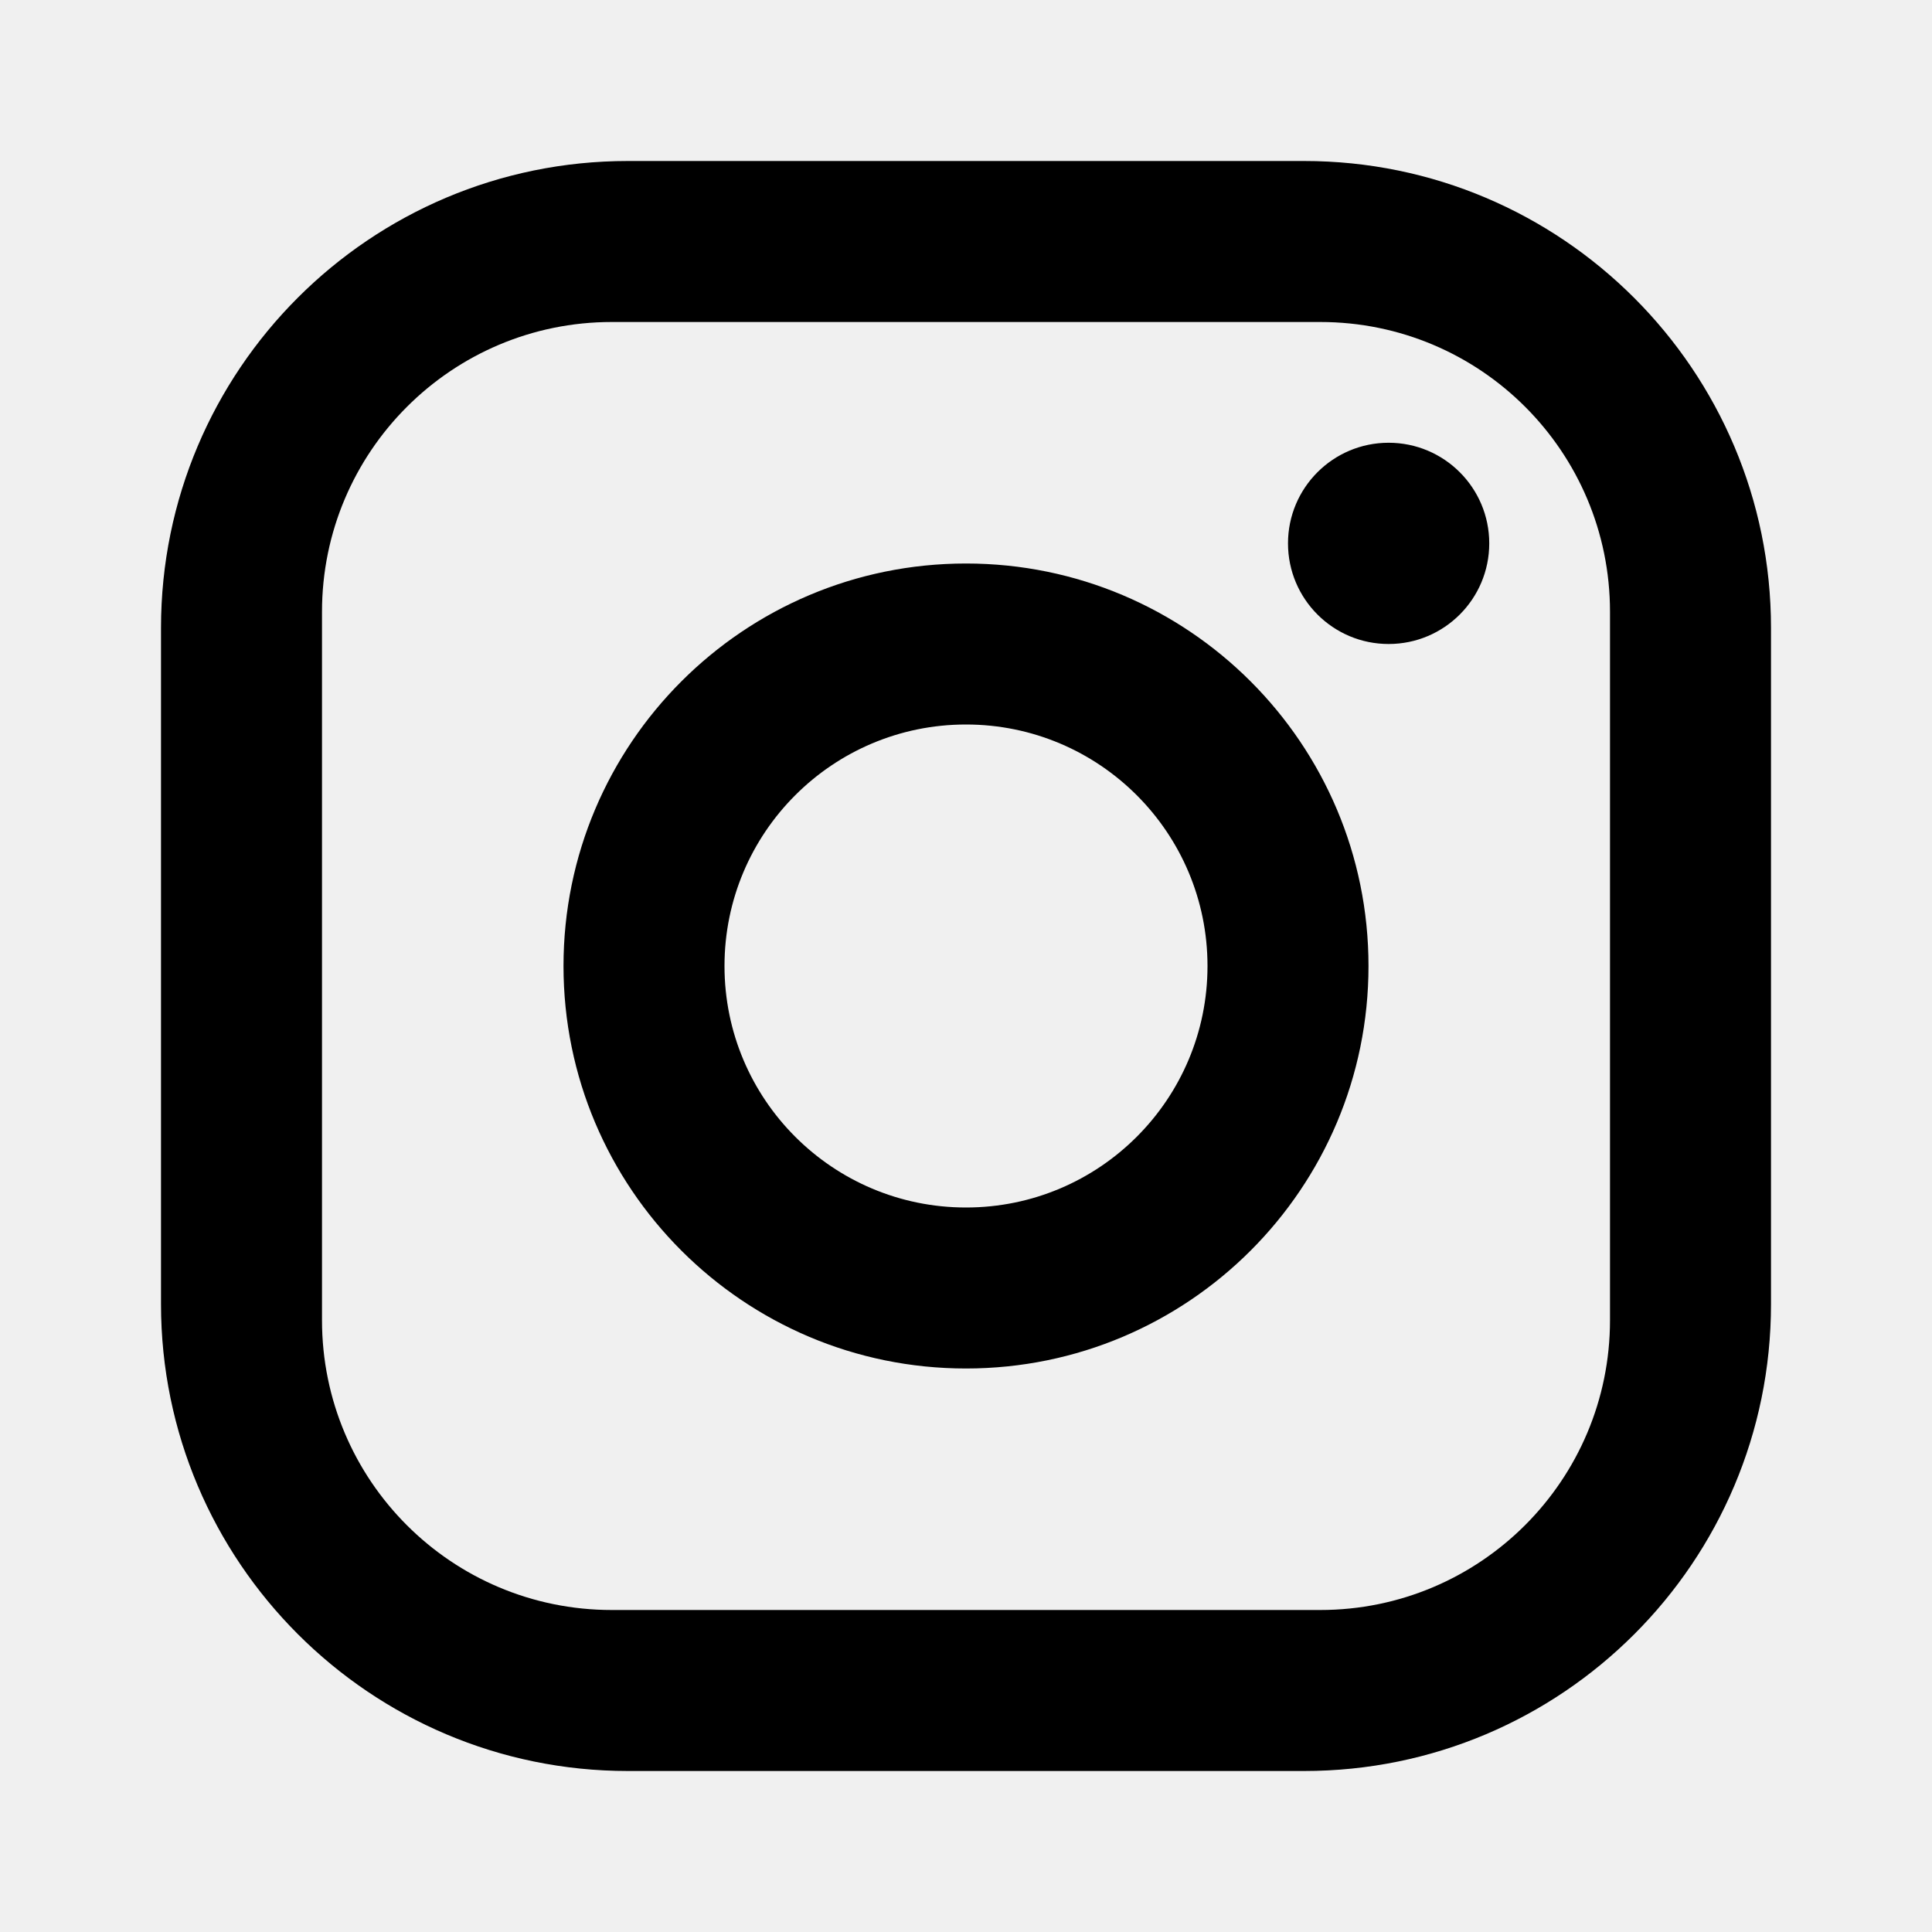
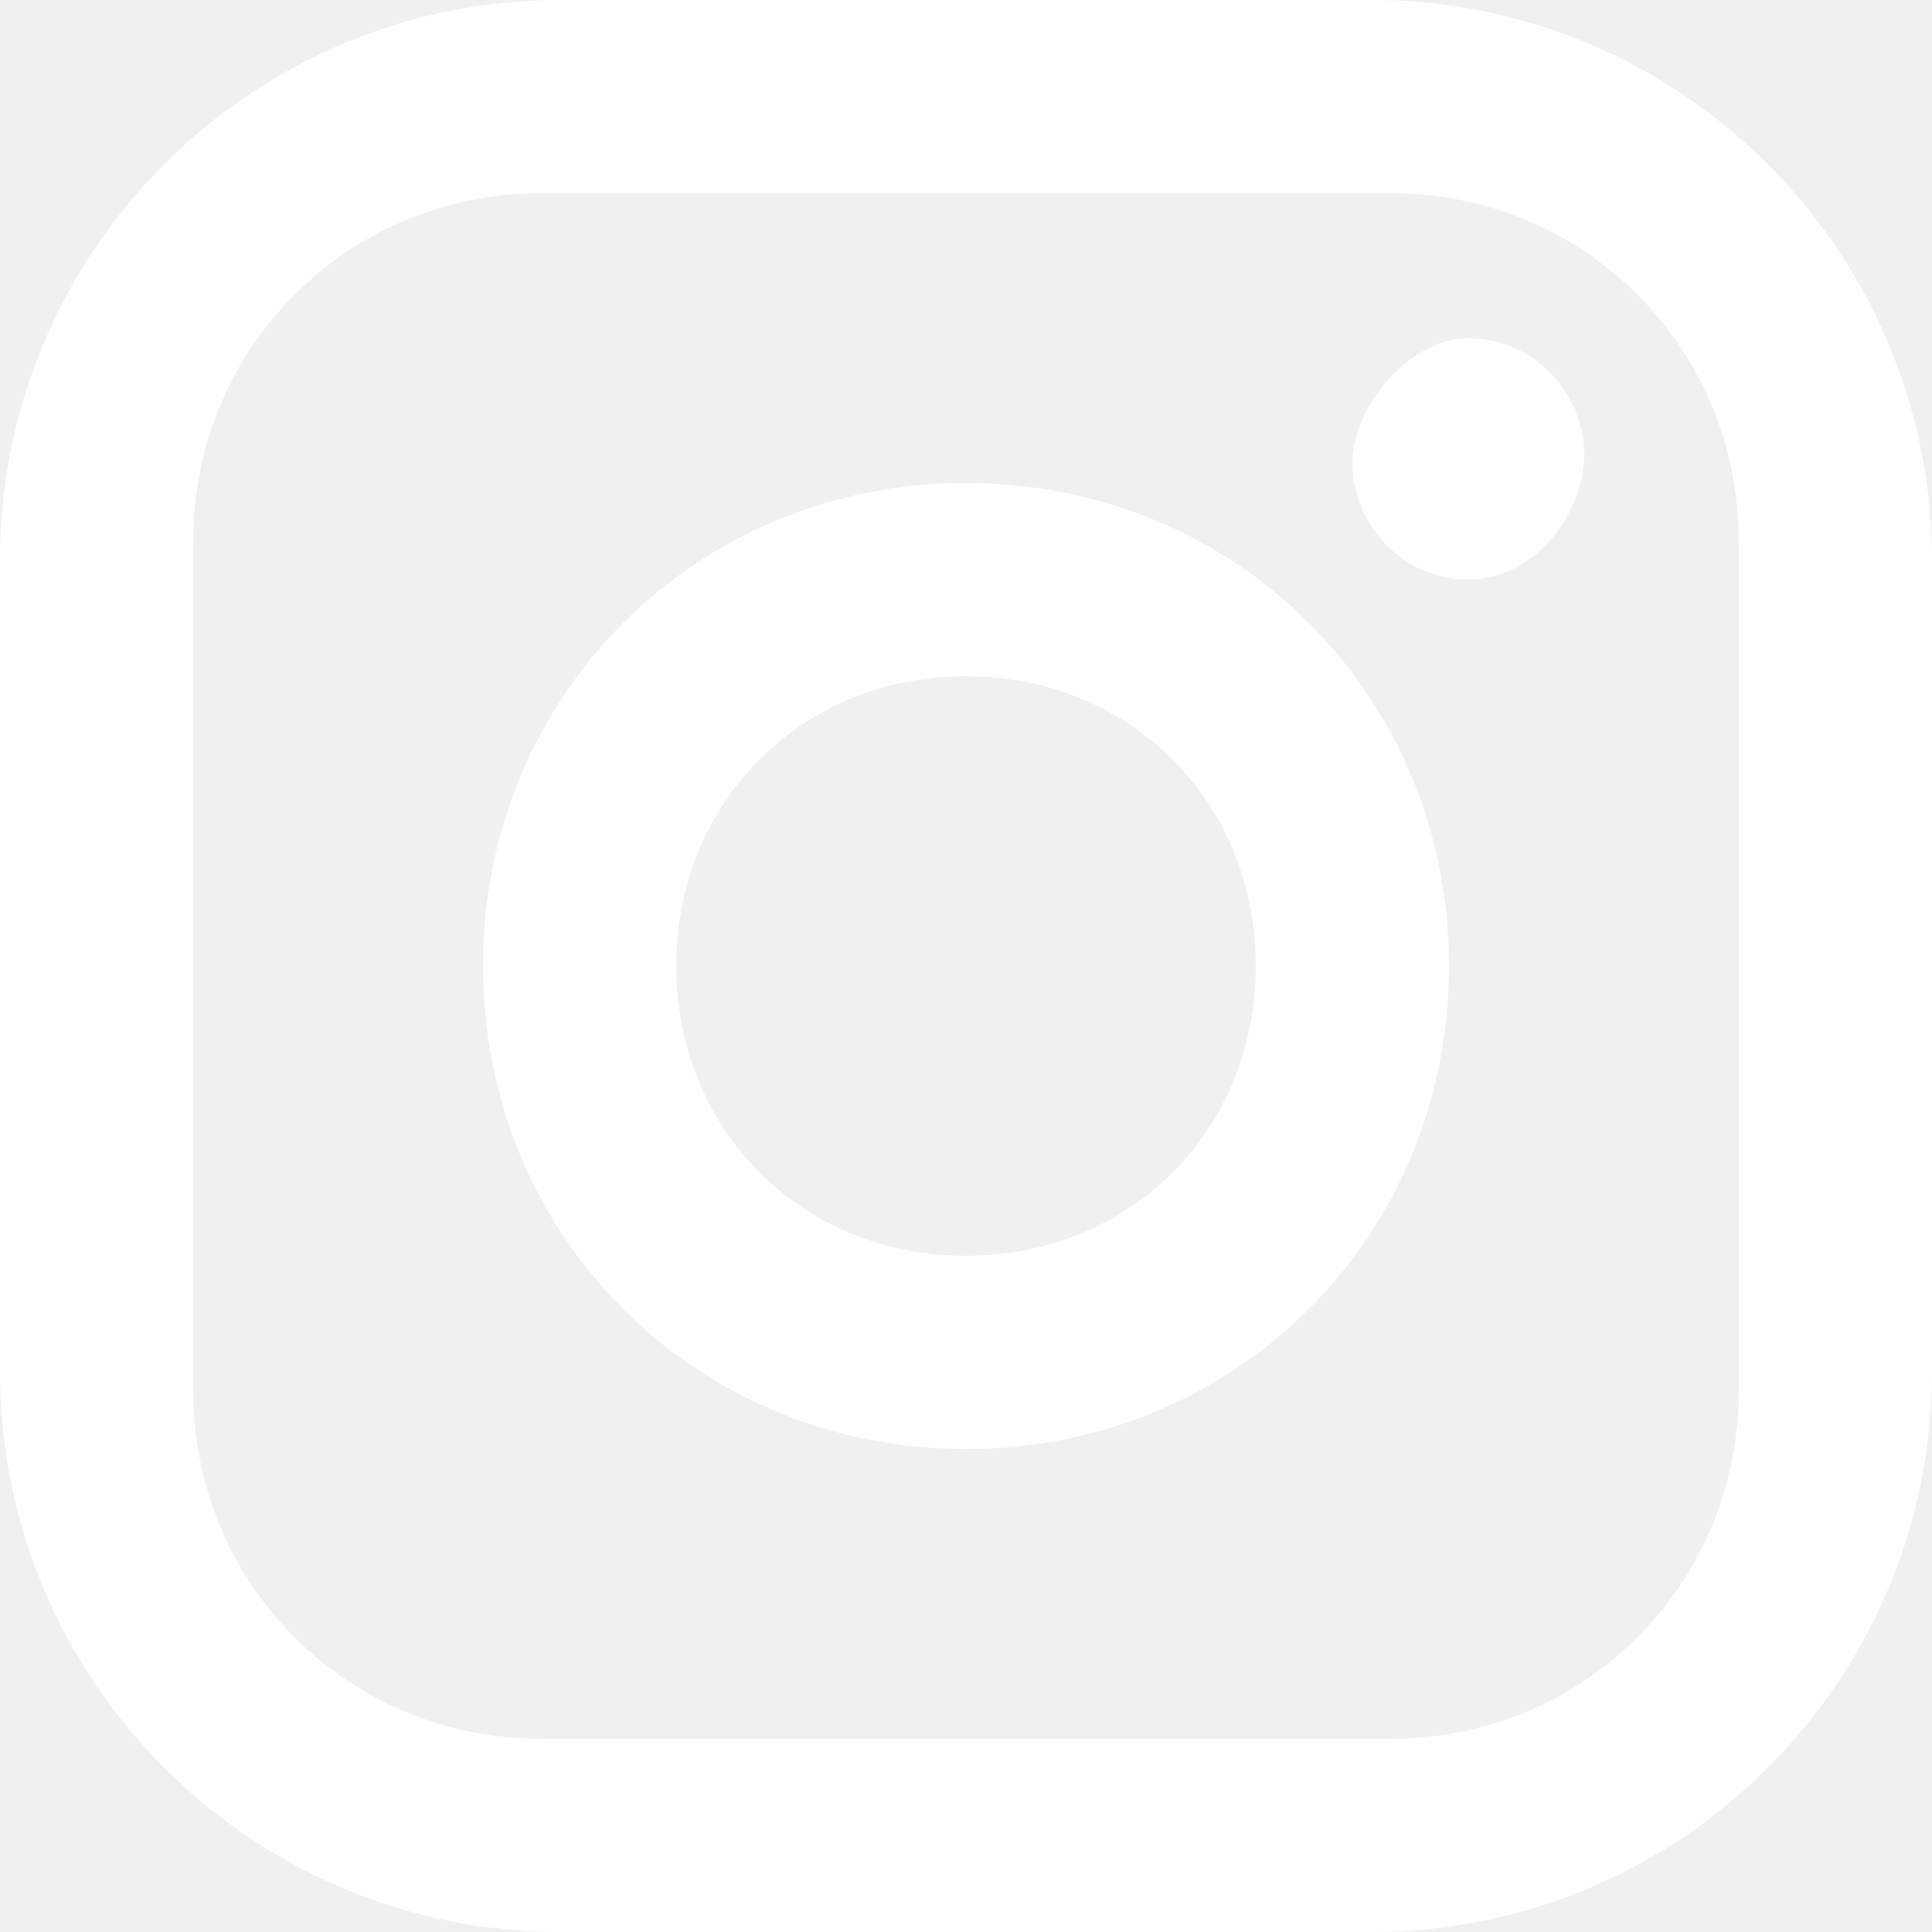
- <svg xmlns="http://www.w3.org/2000/svg" version="1.1" width="24" height="24" viewBox="0 0 24 24">
-   <path d="M7.8,2H16.2C19.4,2 22,4.6 22,7.8V16.2A5.8,5.8 0 0,1 16.2,22H7.8C4.6,22 2,19.4 2,16.2V7.8A5.8,5.8 0 0,1 7.8,2M7.6,4A3.6,3.6 0 0,0 4,7.6V16.4C4,18.39 5.61,20 7.6,20H16.4A3.6,3.6 0 0,0 20,16.4V7.6C20,5.61 18.39,4 16.4,4H7.6M17.25,5.5A1.25,1.25 0 0,1 18.5,6.75A1.25,1.25 0 0,1 17.25,8A1.25,1.25 0 0,1 16,6.75A1.25,1.25 0 0,1 17.25,5.5M12,7A5,5 0 0,1 17,12A5,5 0 0,1 12,17A5,5 0 0,1 7,12A5,5 0 0,1 12,7M12,9A3,3 0 0,0 9,12A3,3 0 0,0 12,15A3,3 0 0,0 15,12A3,3 0 0,0 12,9Z" />
+ <svg xmlns="http://www.w3.org/2000/svg" version="1.1" id="Layer_1" x="0px" y="0px" viewBox="0 0 20 20" style="enable-background:new 0 0 20 20;" xml:space="preserve">
+   <style type="text/css">
+ 	.st0{fill:#FFFFFF;}
+ </style>
+   <path class="st0" d="M5.8,0h8.4C17.4,0,20,2.6,20,5.8v8.4c0,3.2-2.6,5.8-5.8,5.8H5.8C2.6,20,0,17.4,0,14.2V5.8C0,2.6,2.6,0,5.8,0   M5.6,2C3.6,2,2,3.6,2,5.6l0,0v8.8c0,2,1.6,3.6,3.6,3.6h8.8c2,0,3.6-1.6,3.6-3.6c0,0,0,0,0,0V5.6c0-2-1.6-3.6-3.6-3.6H5.6 M15.2,3.5  c0.7,0,1.2,0.6,1.2,1.2S15.9,6,15.2,6S14,5.4,14,4.8S14.6,3.5,15.2,3.5 M10,5c2.8,0,5,2.2,5,5s-2.2,5-5,5s-5-2.2-5-5S7.2,5,10,5   M10,7c-1.7,0-3,1.3-3,3s1.3,3,3,3s3-1.3,3-3S11.7,7,10,7z" />
</svg>
